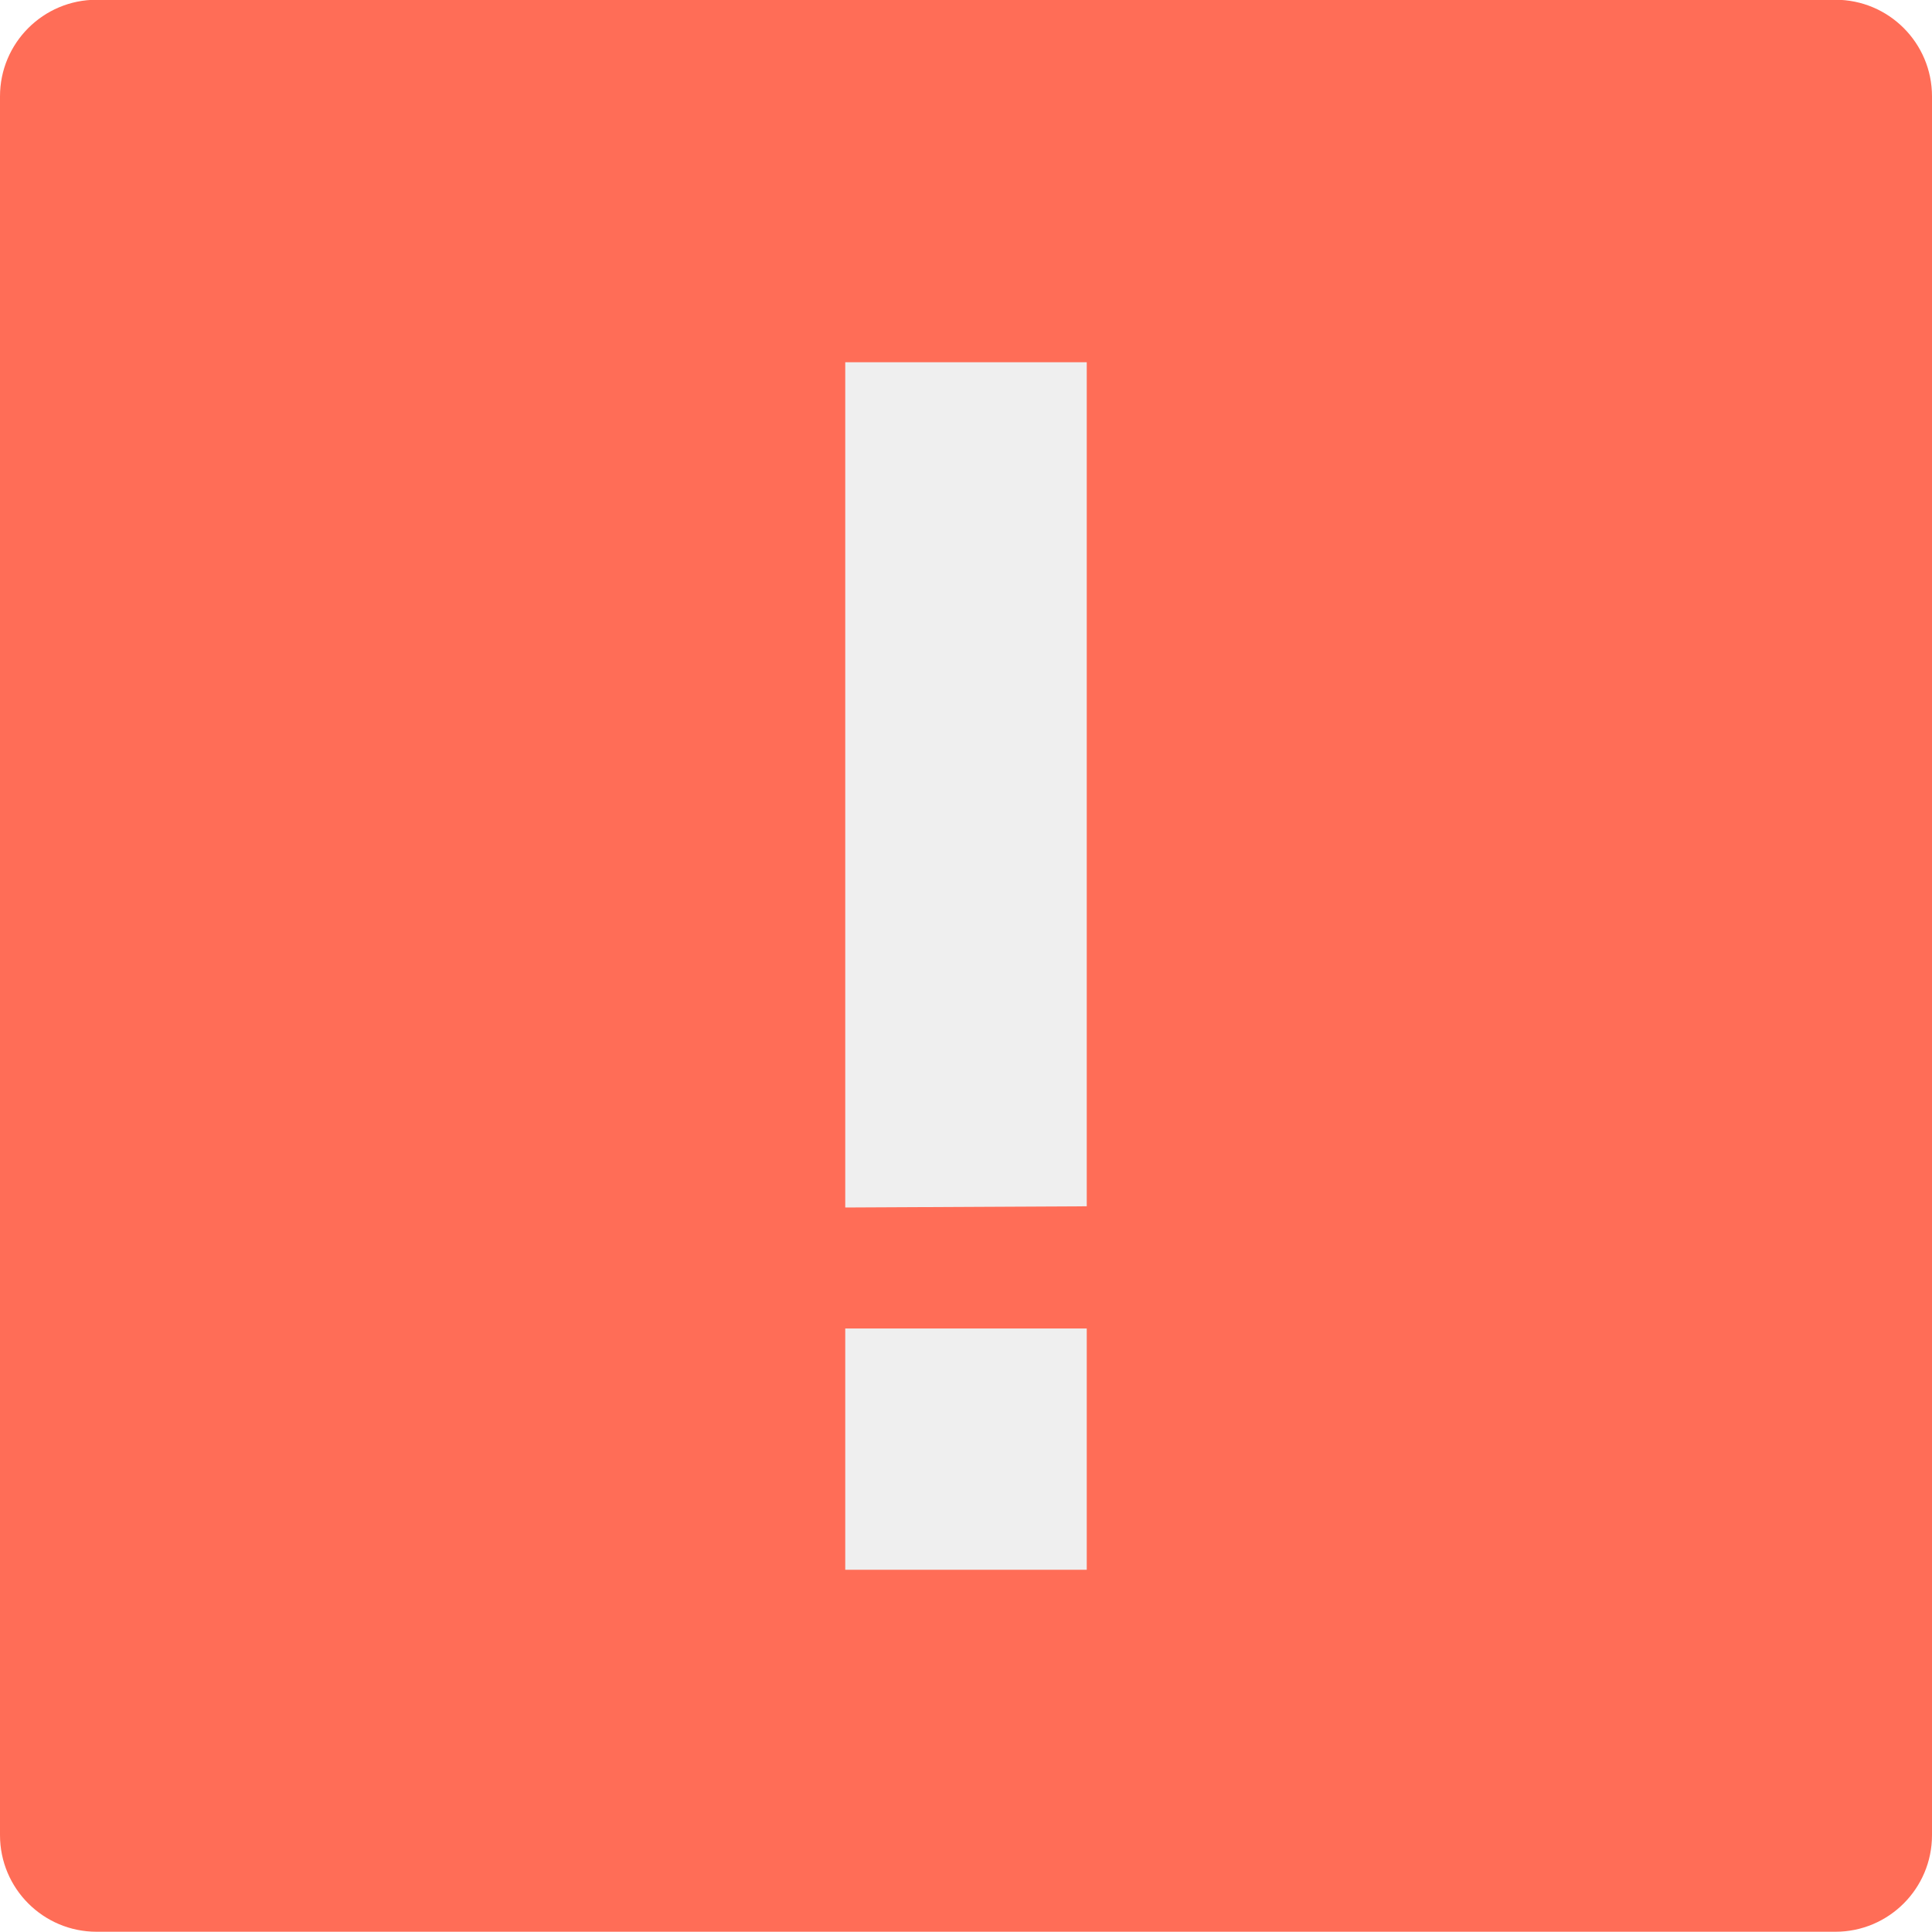
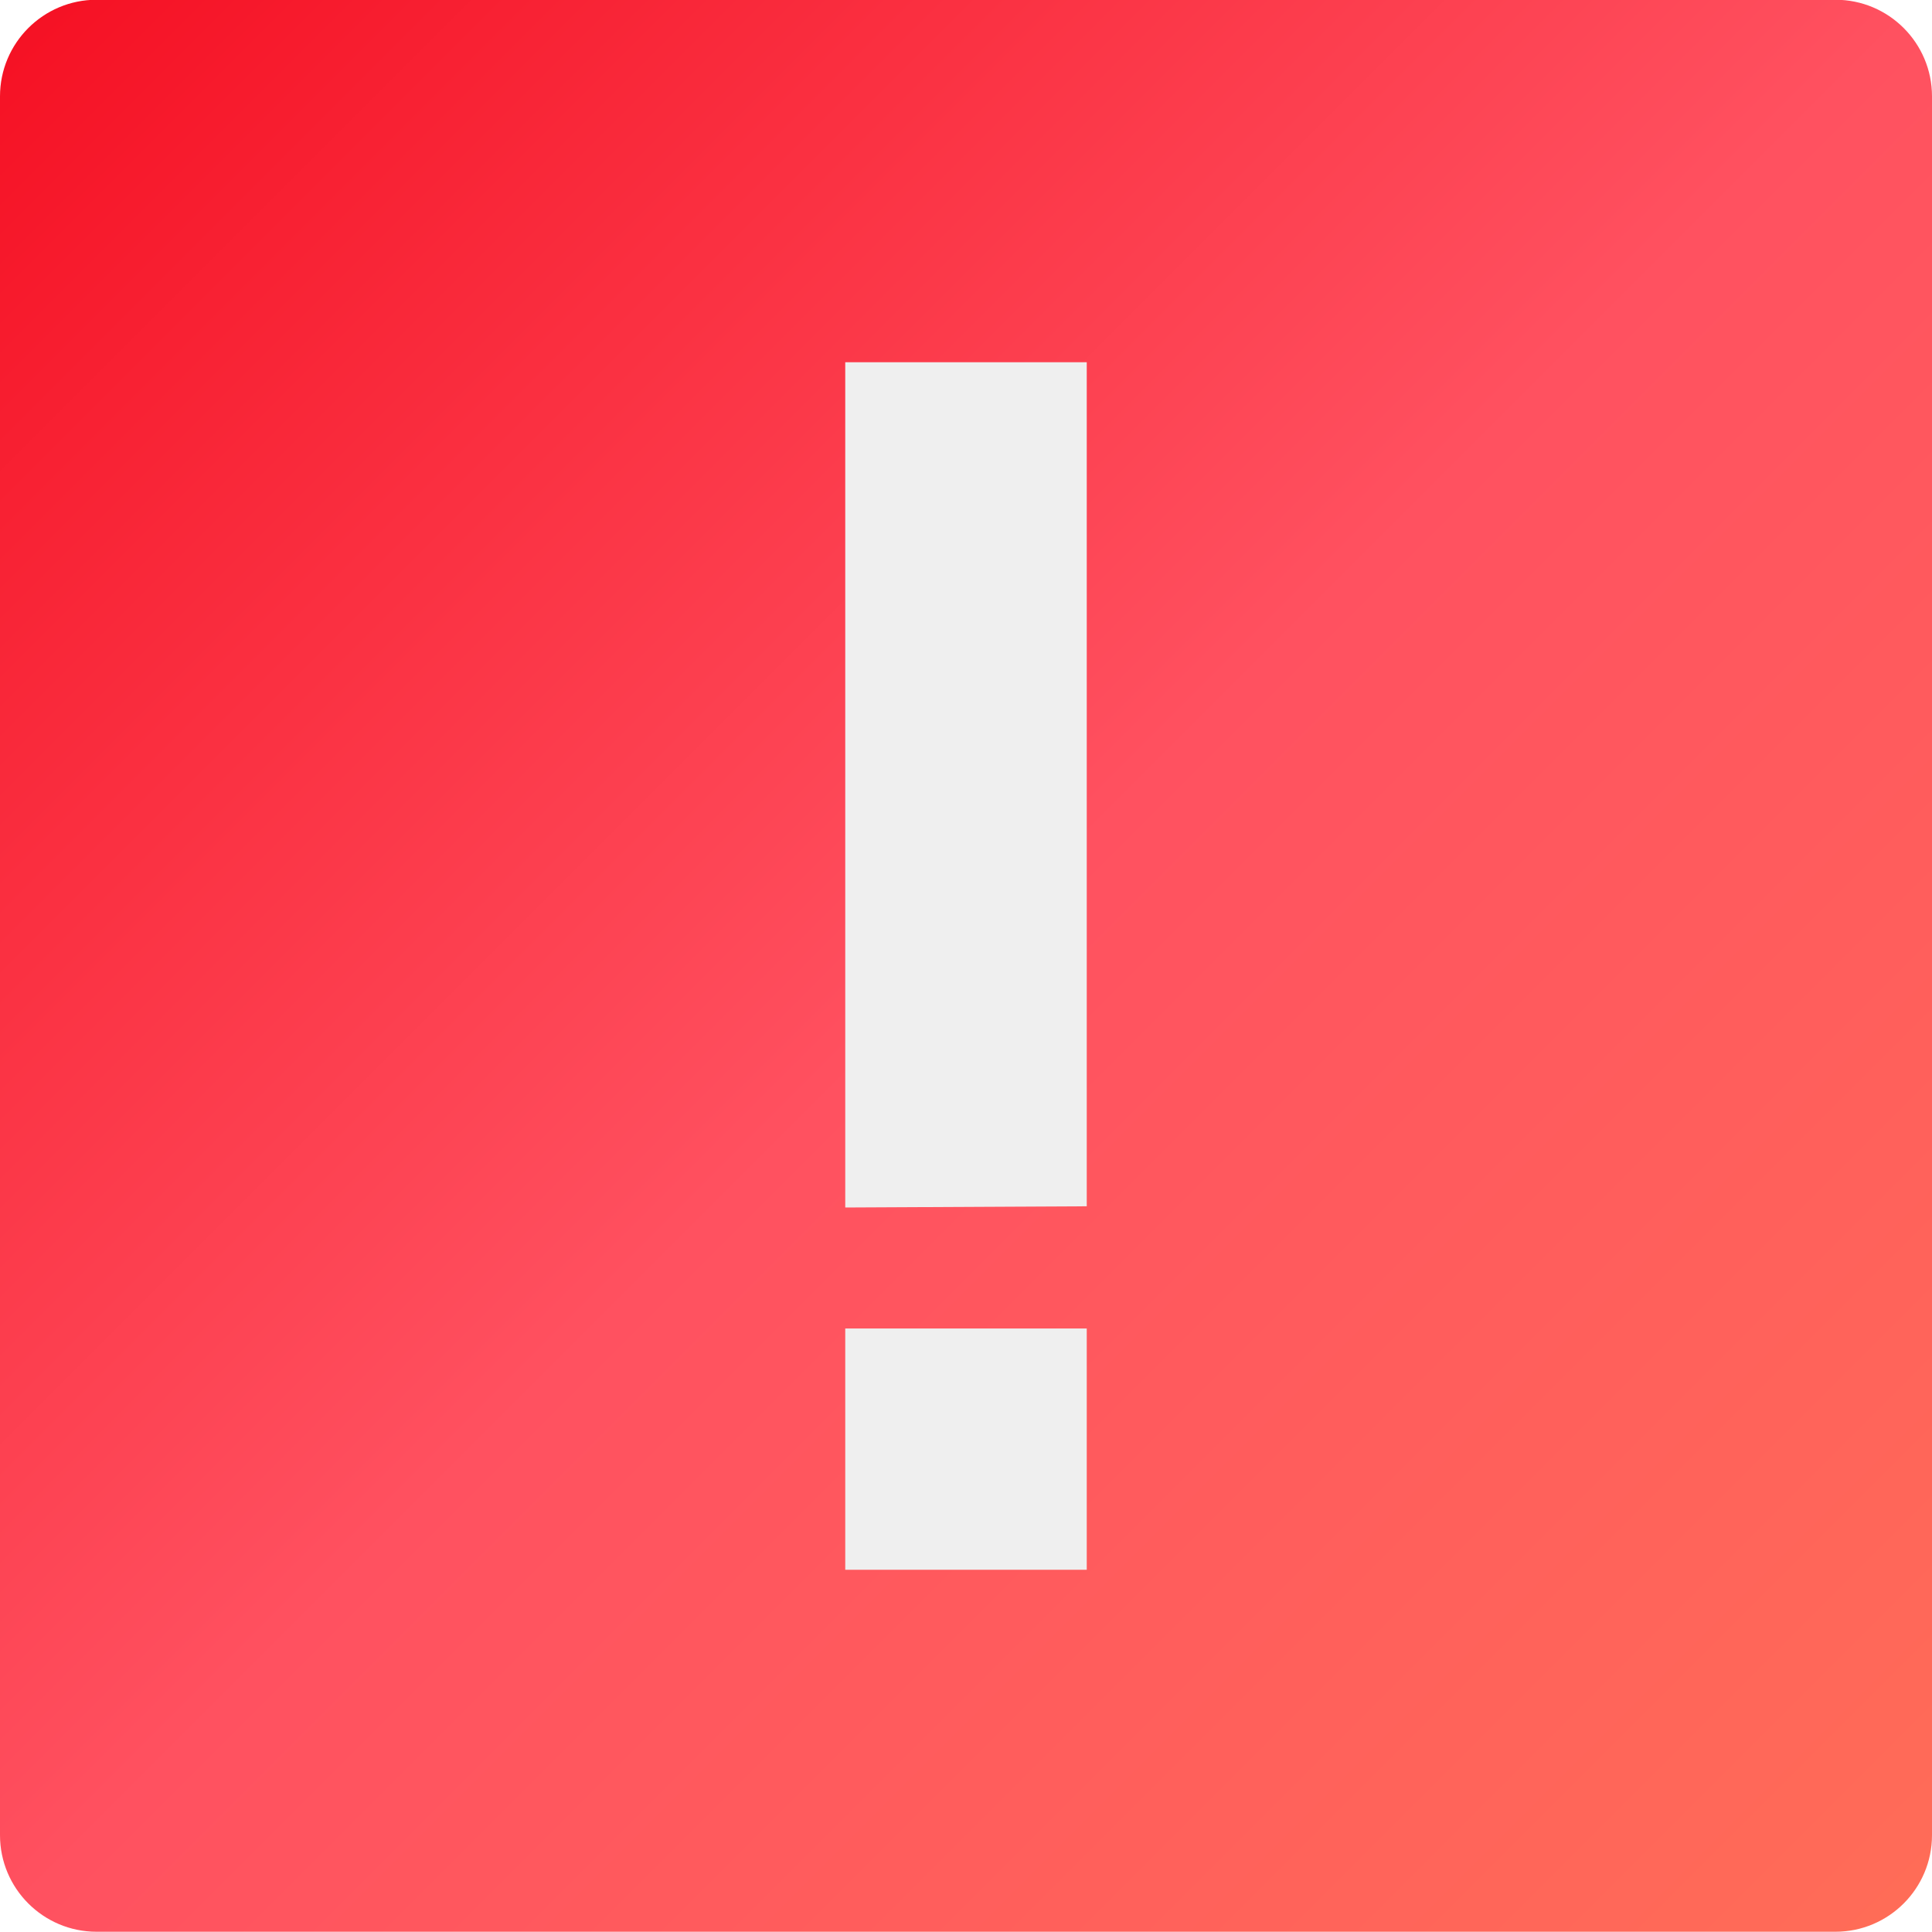
<svg xmlns="http://www.w3.org/2000/svg" width="16" height="16" version="1.1">
  <defs>
    <style id="current-color-scheme" type="text/css">
   .ColorScheme-Text { color: #ececec; } .ColorScheme-Highlight { color: #1AD6AB; }
  </style>
    <linearGradient id="arrongin" x1="0%" x2="0%" y1="0%" y2="100%">
      <stop id="stop3" offset="0%" stop-color="#dd9b44" />
      <stop id="stop5" offset="100%" stop-color="#ad6c16" />
    </linearGradient>
    <linearGradient id="aurora" x1="0%" x2="0%" y1="0%" y2="100%">
      <stop id="stop8" offset="0%" stop-color="#09D4DF" />
      <stop id="stop10" offset="100%" stop-color="#9269F4" />
    </linearGradient>
    <linearGradient id="cyberblue" x1="0%" x2="0%" y1="0%" y2="100%">
      <stop id="stop13" offset="0%" stop-color="#07B3FF" />
      <stop id="stop15" offset="100%" stop-color="#007DE8" />
    </linearGradient>
    <linearGradient id="cyberneon" x1="0%" x2="0%" y1="0%" y2="100%">
      <stop id="stop18" offset="0%" stop-color="#0abdc6" />
      <stop id="stop20" offset="100%" stop-color="#ea00d9" />
    </linearGradient>
    <linearGradient id="fitdance" x1="0%" x2="0%" y1="0%" y2="100%">
      <stop id="stop23" offset="0%" stop-color="#1AD6AB" />
      <stop id="stop25" offset="100%" stop-color="#329DB6" />
    </linearGradient>
    <linearGradient id="oomox" x1="0%" x2="0%" y1="0%" y2="100%">
      <stop id="stop28" offset="0%" stop-color="#efefe7" />
      <stop id="stop30" offset="100%" stop-color="#8f8f8b" />
    </linearGradient>
    <linearGradient id="rainblue" x1="0%" x2="0%" y1="0%" y2="100%">
      <stop id="stop33" offset="0%" stop-color="#00F260" />
      <stop id="stop35" offset="100%" stop-color="#0575E6" />
    </linearGradient>
-     <linearGradient id="redcarbon" x1="1.291" x2="1.291" y1="13.943" y2="21.689" gradientTransform="matrix(1.549193,0,0,1.161895,0,-9.2)" gradientUnits="userSpaceOnUse">
+     <linearGradient id="redcarbon" x1="0%" x2="100%" y1="0%" y2="100%">
      <stop id="stop38" offset="0%" stop-color="#FF6D57" />
      <stop id="stop40" offset="50%" stop-color="#FF5160" />
      <stop id="stop42" offset="100%" stop-color="#F50F22" />
    </linearGradient>
    <linearGradient id="sunrise" x1="0%" x2="0%" y1="0%" y2="100%">
      <stop id="stop45" offset="0%" stop-color="#FF8501" />
      <stop id="stop47" offset="100%" stop-color="#FFCB01" />
    </linearGradient>
    <linearGradient id="telinkrin" x1="0%" x2="0%" y1="0%" y2="100%">
      <stop id="stop50" offset="0%" stop-color="#b2ced6" />
      <stop id="stop52" offset="100%" stop-color="#6da5b7" />
    </linearGradient>
    <linearGradient id="60spsycho" x1="0%" x2="0%" y1="0%" y2="100%">
      <stop id="stop55" offset="0%" stop-color="#df5940" />
      <stop id="stop57" offset="25%" stop-color="#d8d15f" />
      <stop id="stop59" offset="50%" stop-color="#e9882a" />
      <stop id="stop61" offset="100%" stop-color="#279362" />
    </linearGradient>
    <linearGradient id="90ssummer" x1="0%" x2="0%" y1="0%" y2="100%">
      <stop id="stop64" offset="0%" stop-color="#f618c7" />
      <stop id="stop66" offset="20%" stop-color="#94ffab" />
      <stop id="stop68" offset="50%" stop-color="#fbfd54" />
      <stop id="stop70" offset="100%" stop-color="#0f83ae" />
    </linearGradient>
  </defs>
  <g transform="translate(0,-1036.362)">
    <rect fill="url(#redcarbon)" width="16" height="16" x="-1052.36" y="-16" rx=".8" ry=".8" transform="matrix(0,-1,-1,0,0,0)" />
    <path fill="#efefef" fill-rule="evenodd" d="M 7 3 L 7 3.004 L 7 10 L 9 9.99 L 9 3 L 7 3 z M 7 11.002 L 7 13 L 9 13 L 9 11.002 L 7 11.002 z" transform="translate(0,1036.362)" />
  </g>
</svg>
